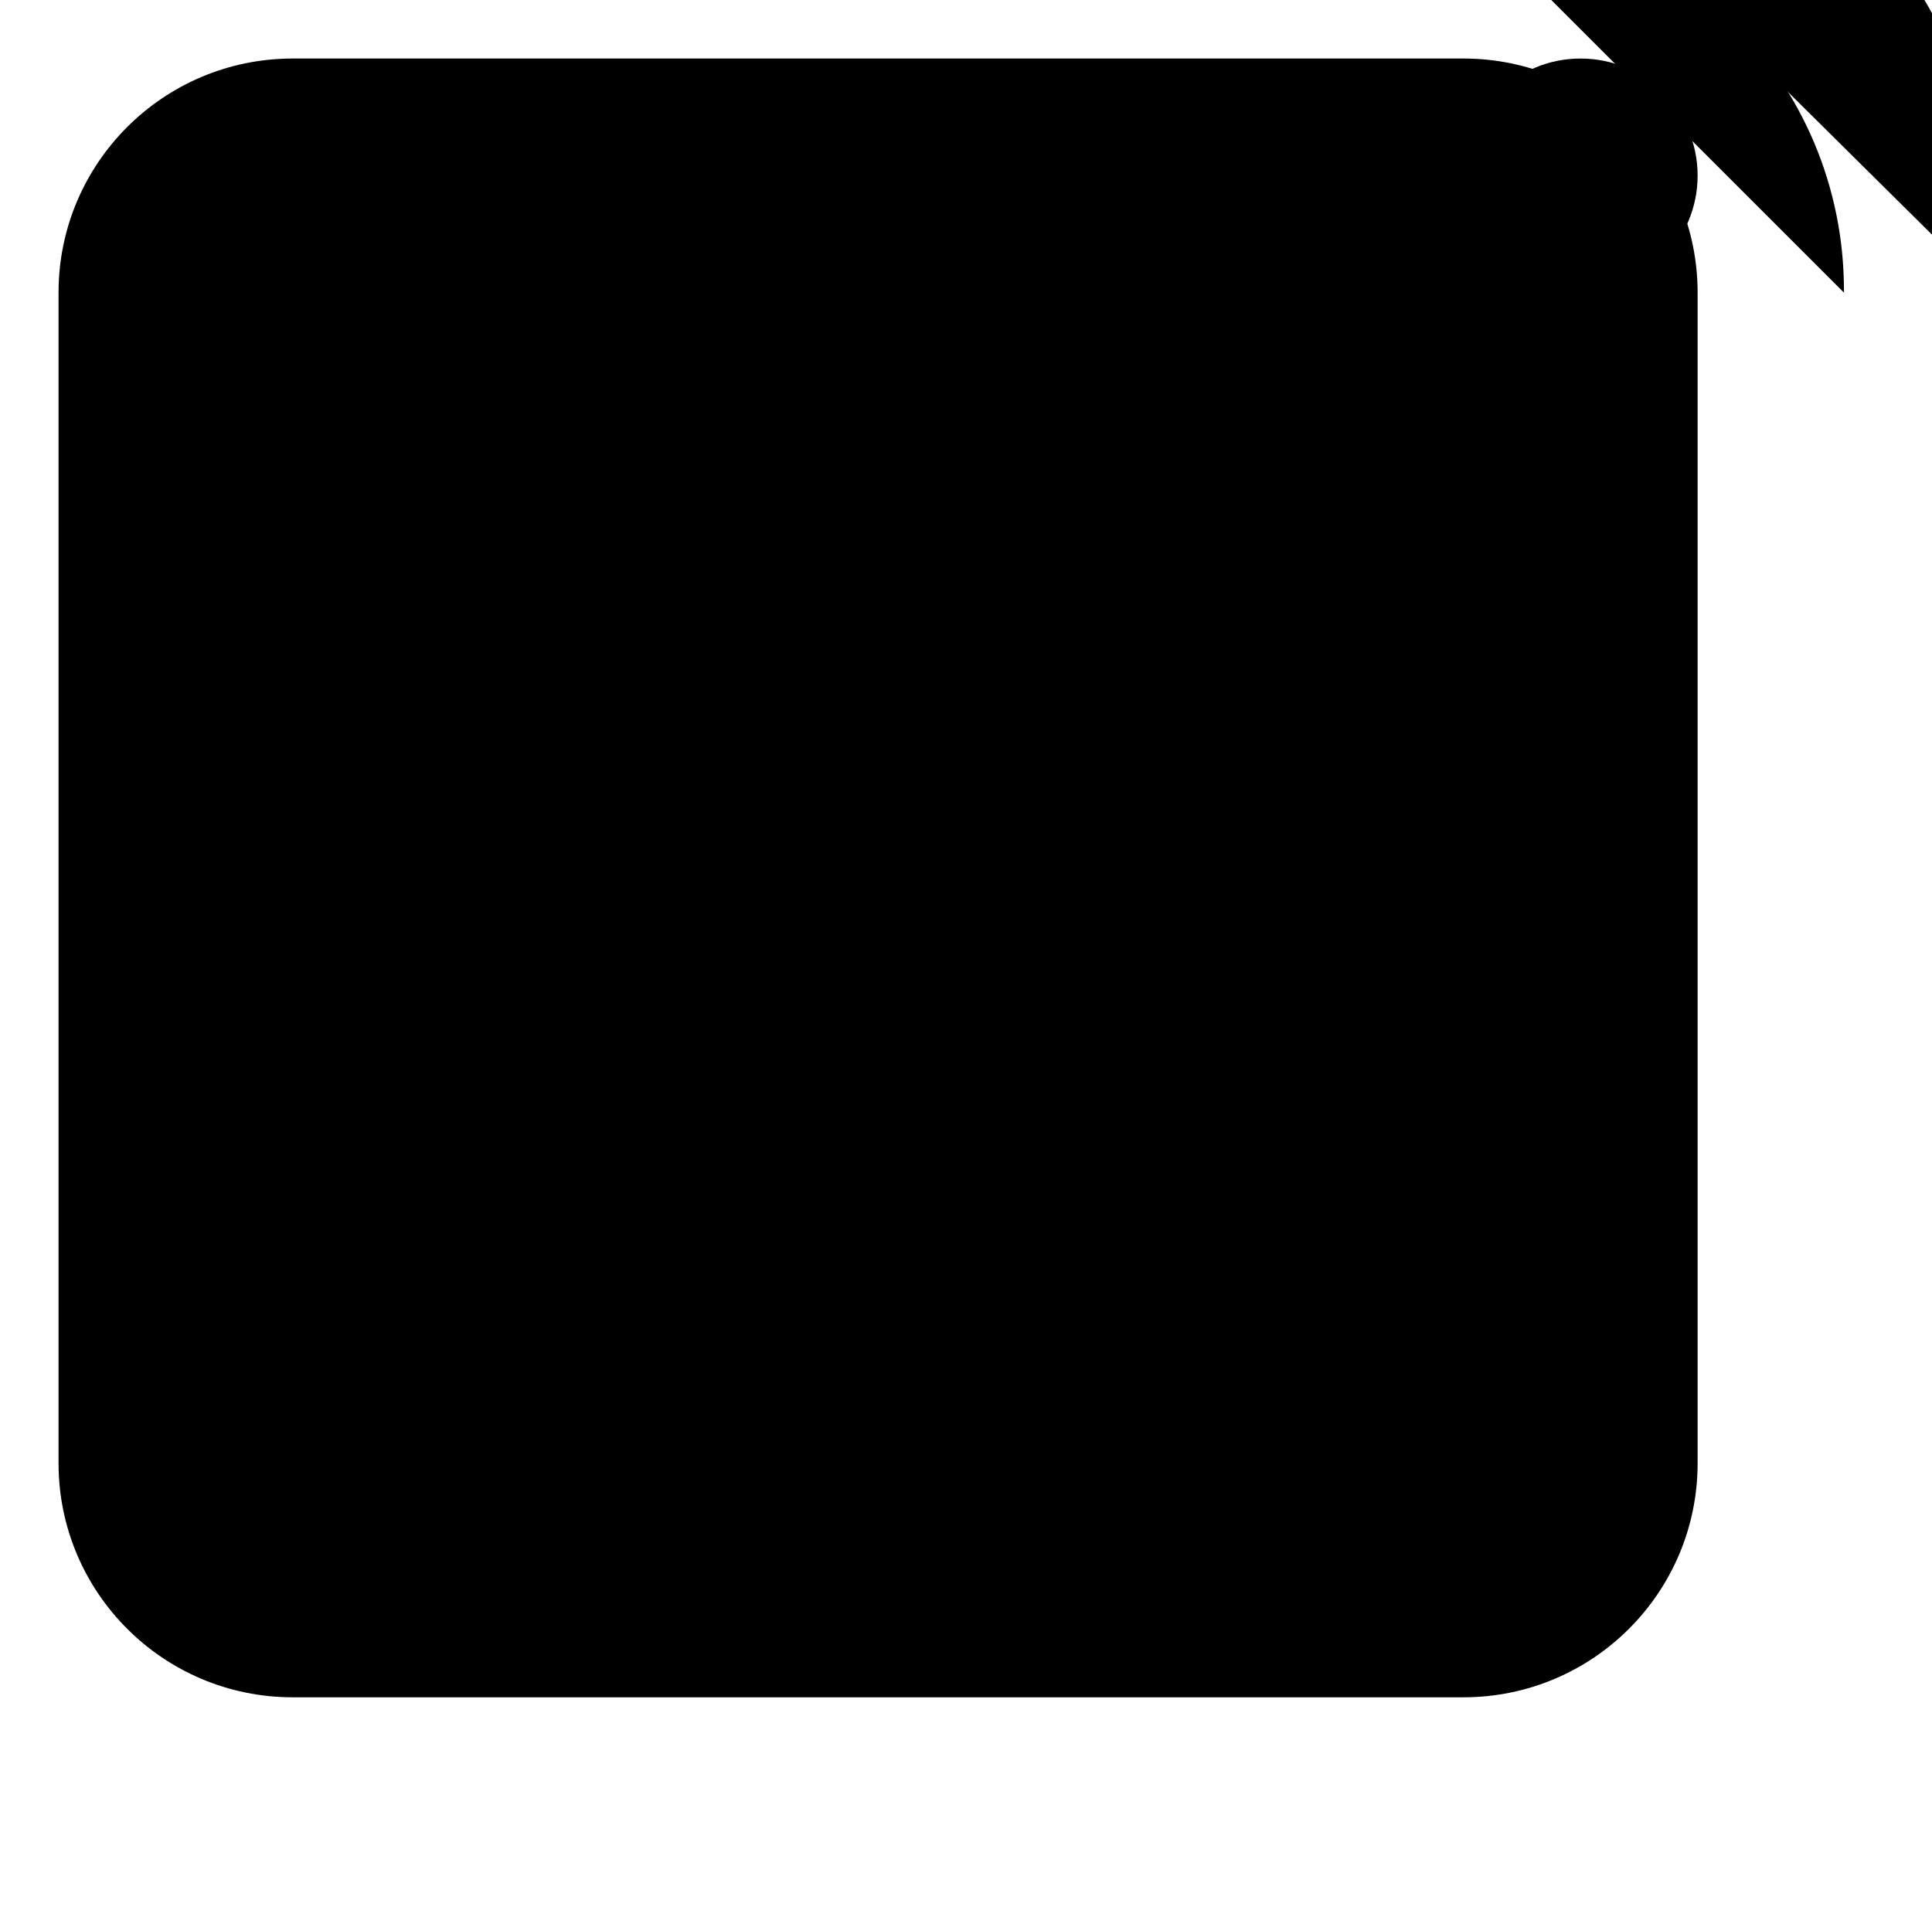
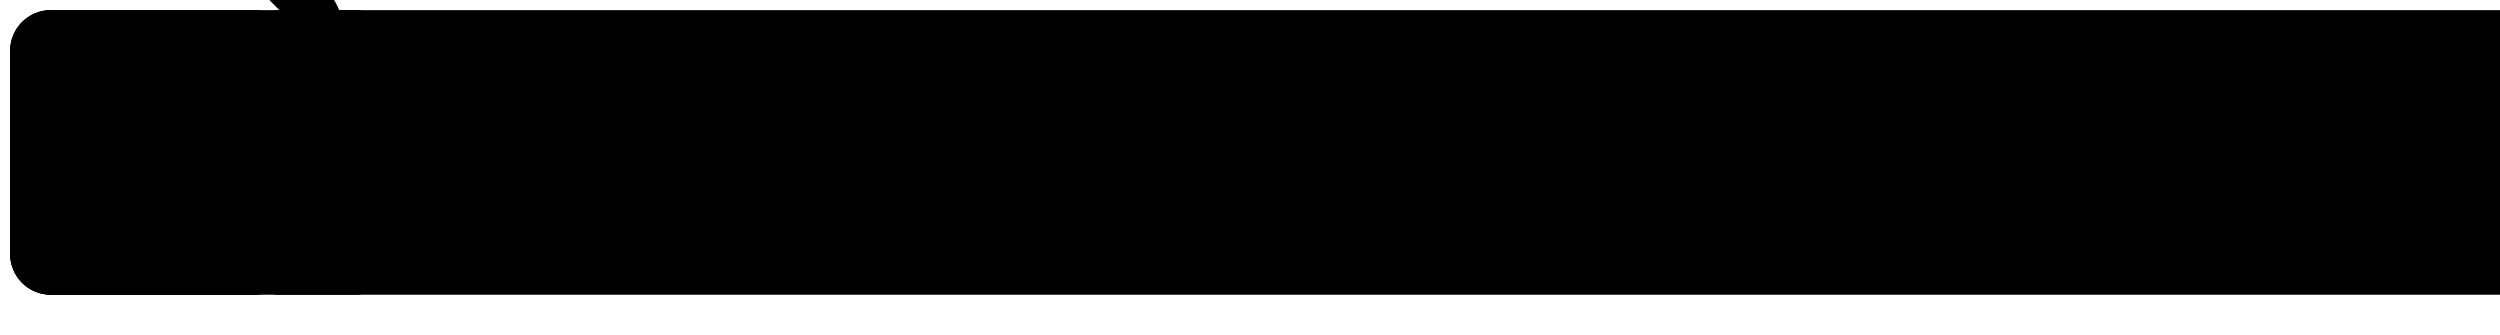
<svg xmlns="http://www.w3.org/2000/svg" class="clickable">
-   <path class="cline stand" d="M 34.004,5 V 4.127 c 0,-4.459 -3.585,-8.049 -8.039,-8.049 H 25" />
-   <path class="cline stand" d="M 31.5,5 V 4.967 C 31.5,1.384 28.619,-1.5 25.039,-1.5 H 25" />
-   <circle cx="27" cy="3" r="2" class="cfill cline rfill normal" />
-   <g class="replace">
-     <rect x="1" y="1" width="28" height="28" rx="4" class="hfill rfill cline stand" />
+   <g class="part-normal">
+     <rect x="1" y="1" width="28" height="28" rx="4" class="execstyle colorstyle stand" />
    <path class="normal" style="fill:#000000;" d="m 21.561,10.184 c 0,-0.032 0,-0.032 0,-0.032 C 21.076,9.505 20.495,8.956 19.816,8.439 l 0,0.032 C 19.266,8.891 18.717,9.344 18.2,9.796 17.974,9.667 17.78,9.57 17.586,9.473 17.327,9.344 17.069,9.215 16.778,9.15 16.681,9.118 16.584,9.085 16.487,9.085 16.422,8.374 16.357,7.663 16.261,6.952 15.937,6.887 15.614,6.887 15.259,6.855 c -0.097,0 -0.194,0 -0.259,0 -0.097,0 -0.194,0 -0.259,0 -0.323,0.032 -0.614,0.032 -0.905,0.097 -0.097,0.679 -0.162,1.39 -0.194,2.101 -0.129,0 -0.226,0.032 -0.356,0.065 -0.032,0 -0.065,0 -0.097,0.032 -0.259,0.065 -0.517,0.194 -0.776,0.323 -0.226,0.097 -0.42,0.194 -0.614,0.323 -0.549,-0.452 -1.067,-0.873 -1.616,-1.325 0,0 0,0 -0.032,-0.032 C 10.023,8.536 9.893,8.633 9.796,8.73 9.57,8.891 9.376,9.085 9.215,9.279 8.924,9.538 8.697,9.861 8.439,10.184 c 0,0 0,0 0.032,0 0.42,0.549 0.873,1.067 1.325,1.616 -0.129,0.194 -0.259,0.42 -0.356,0.614 -0.129,0.259 -0.226,0.549 -0.291,0.808 -0.065,0.129 -0.097,0.259 -0.097,0.356 -0.711,0.065 -1.422,0.129 -2.101,0.226 -0.065,0.323 -0.097,0.646 -0.097,1.002 0,0.485 0.032,0.97 0.129,1.422 0.679,0.065 1.357,0.129 2.069,0.194 0,0.129 0.032,0.259 0.097,0.356 0.065,0.291 0.162,0.549 0.291,0.84 0.129,0.226 0.226,0.452 0.388,0.646 -0.452,0.549 -0.905,1.067 -1.325,1.616 0.485,0.679 1.067,1.261 1.745,1.745 l 0,-0.032 c 0.517,-0.42 1.067,-0.873 1.584,-1.325 l 0.032,0 c 0.162,0.097 0.356,0.194 0.517,0.291 0.291,0.129 0.614,0.259 0.905,0.323 0.129,0.032 0.226,0.065 0.323,0.097 0.065,0.679 0.129,1.39 0.226,2.101 0.291,0.032 0.582,0.065 0.905,0.065 0.065,0 0.259,0 0.485,0 0.356,0 0.711,-0.032 1.067,-0.097 0.065,-0.679 0.129,-1.39 0.194,-2.101 0.097,-0.032 0.194,-0.065 0.291,-0.097 l 0,0 c 0.291,-0.065 0.549,-0.162 0.808,-0.291 0.226,-0.097 0.452,-0.226 0.679,-0.388 0,0.032 0,0.032 0.032,0.032 0.517,0.452 1.067,0.905 1.616,1.325 0.097,-0.065 0.194,-0.129 0.323,-0.226 0.194,-0.162 0.388,-0.356 0.549,-0.549 0.291,-0.291 0.582,-0.614 0.84,-0.97 -0.452,-0.549 -0.905,-1.099 -1.357,-1.616 0,-0.032 0,-0.032 0,-0.032 0.097,-0.162 0.194,-0.356 0.291,-0.549 0.097,-0.259 0.226,-0.517 0.291,-0.776 0,-0.032 0,-0.065 0.032,-0.065 0,-0.129 0.032,-0.226 0.065,-0.291 0.711,-0.065 1.422,-0.129 2.101,-0.194 0.065,-0.323 0.065,-0.646 0.097,-0.97 0,-0.097 0,-0.194 0,-0.291 0,-0.065 0,-0.162 0,-0.259 -0.032,-0.323 -0.032,-0.646 -0.097,-0.97 -0.679,-0.065 -1.39,-0.129 -2.101,-0.194 -0.032,-0.097 -0.065,-0.194 -0.065,-0.291 -0.097,-0.291 -0.194,-0.582 -0.323,-0.873 -0.097,-0.194 -0.226,-0.42 -0.323,-0.614 0.42,-0.517 0.873,-1.067 1.325,-1.616 z m -8.63,2.683 c 0.582,-0.614 1.293,-0.905 2.101,-0.873 0.84,-0.032 1.519,0.259 2.133,0.873 0.582,0.582 0.873,1.293 0.873,2.101 0,0.84 -0.291,1.519 -0.873,2.133 -0.614,0.582 -1.293,0.873 -2.133,0.873 -0.808,0 -1.519,-0.291 -2.101,-0.873 -0.582,-0.614 -0.873,-1.293 -0.873,-2.133 0,-0.808 0.291,-1.519 0.873,-2.101 z" />
  </g>
+   <g class="part-start" clip-path="url(#startclip)">
+     <rect x="1" y="1" width="38" height="28" rx="4" class="execstyle colorstyle stand" />
+     <path class="normal" style="fill:#000000;" d="m 21.561,10.184 c 0,-0.032 0,-0.032 0,-0.032 C 21.076,9.505 20.495,8.956 19.816,8.439 l 0,0.032 C 19.266,8.891 18.717,9.344 18.2,9.796 17.974,9.667 17.78,9.57 17.586,9.473 17.327,9.344 17.069,9.215 16.778,9.15 16.681,9.118 16.584,9.085 16.487,9.085 16.422,8.374 16.357,7.663 16.261,6.952 15.937,6.887 15.614,6.887 15.259,6.855 c -0.097,0 -0.194,0 -0.259,0 -0.097,0 -0.194,0 -0.259,0 -0.323,0.032 -0.614,0.032 -0.905,0.097 -0.097,0.679 -0.162,1.39 -0.194,2.101 -0.129,0 -0.226,0.032 -0.356,0.065 -0.032,0 -0.065,0 -0.097,0.032 -0.259,0.065 -0.517,0.194 -0.776,0.323 -0.226,0.097 -0.42,0.194 -0.614,0.323 -0.549,-0.452 -1.067,-0.873 -1.616,-1.325 0,0 0,0 -0.032,-0.032 C 10.023,8.536 9.893,8.633 9.796,8.73 9.57,8.891 9.376,9.085 9.215,9.279 8.924,9.538 8.697,9.861 8.439,10.184 c 0,0 0,0 0.032,0 0.42,0.549 0.873,1.067 1.325,1.616 -0.129,0.194 -0.259,0.42 -0.356,0.614 -0.129,0.259 -0.226,0.549 -0.291,0.808 -0.065,0.129 -0.097,0.259 -0.097,0.356 -0.711,0.065 -1.422,0.129 -2.101,0.226 -0.065,0.323 -0.097,0.646 -0.097,1.002 0,0.485 0.032,0.97 0.129,1.422 0.679,0.065 1.357,0.129 2.069,0.194 0,0.129 0.032,0.259 0.097,0.356 0.065,0.291 0.162,0.549 0.291,0.84 0.129,0.226 0.226,0.452 0.388,0.646 -0.452,0.549 -0.905,1.067 -1.325,1.616 0.485,0.679 1.067,1.261 1.745,1.745 l 0,-0.032 c 0.517,-0.42 1.067,-0.873 1.584,-1.325 l 0.032,0 c 0.162,0.097 0.356,0.194 0.517,0.291 0.291,0.129 0.614,0.259 0.905,0.323 0.129,0.032 0.226,0.065 0.323,0.097 0.065,0.679 0.129,1.39 0.226,2.101 0.291,0.032 0.582,0.065 0.905,0.065 0.065,0 0.259,0 0.485,0 0.356,0 0.711,-0.032 1.067,-0.097 0.065,-0.679 0.129,-1.39 0.194,-2.101 0.097,-0.032 0.194,-0.065 0.291,-0.097 l 0,0 c 0.291,-0.065 0.549,-0.162 0.808,-0.291 0.226,-0.097 0.452,-0.226 0.679,-0.388 0,0.032 0,0.032 0.032,0.032 0.517,0.452 1.067,0.905 1.616,1.325 0.097,-0.065 0.194,-0.129 0.323,-0.226 0.194,-0.162 0.388,-0.356 0.549,-0.549 0.291,-0.291 0.582,-0.614 0.84,-0.97 -0.452,-0.549 -0.905,-1.099 -1.357,-1.616 0,-0.032 0,-0.032 0,-0.032 0.097,-0.162 0.194,-0.356 0.291,-0.549 0.097,-0.259 0.226,-0.517 0.291,-0.776 0,-0.032 0,-0.065 0.032,-0.065 0,-0.129 0.032,-0.226 0.065,-0.291 0.711,-0.065 1.422,-0.129 2.101,-0.194 0.065,-0.323 0.065,-0.646 0.097,-0.97 0,-0.097 0,-0.194 0,-0.291 0,-0.065 0,-0.162 0,-0.259 -0.032,-0.323 -0.032,-0.646 -0.097,-0.97 -0.679,-0.065 -1.39,-0.129 -2.101,-0.194 -0.032,-0.097 -0.065,-0.194 -0.065,-0.291 -0.097,-0.291 -0.194,-0.582 -0.323,-0.873 -0.097,-0.194 -0.226,-0.42 -0.323,-0.614 0.42,-0.517 0.873,-1.067 1.325,-1.616 z m -8.63,2.683 c 0.582,-0.614 1.293,-0.905 2.101,-0.873 0.84,-0.032 1.519,0.259 2.133,0.873 0.582,0.582 0.873,1.293 0.873,2.101 0,0.84 -0.291,1.519 -0.873,2.133 -0.614,0.582 -1.293,0.873 -2.133,0.873 -0.808,0 -1.519,-0.291 -2.101,-0.873 -0.582,-0.614 -0.873,-1.293 -0.873,-2.133 0,-0.808 0.291,-1.519 0.873,-2.101 z" />
+   </g>
+   <g class="part-end" clip-path="url(#endclip)">
+     <rect x="1" y="1" width="28" height="28" rx="4" class="execstyle colorstyle stand" />
+   </g>
+   <g class="part-middle" transform="translate(27,0)">
+     <rect x="0" y="1" width="220" height="28" class="standwithout colorstyle" />
+     <line x1="0" y1="1" x2="220" y2="1" class="standline execstyle" />
+     <line x1="0" y1="29" x2="220" y2="29" class="standline execstyle" />
+     <text transform="translate(0,20)" class="label" />
+   </g>
+   <g class="part-extra" transform="">
+     <path class="stand" d="M 34.004,5 V 4.127 c 0,-4.459 -3.585,-8.049 -8.039,-8.049 H 25" />
+     <path class="stand" d="M 31.5,5 V 4.967 C 31.5,1.384 28.619,-1.5 25.039,-1.5 H 25" />
+   </g>
</svg>
